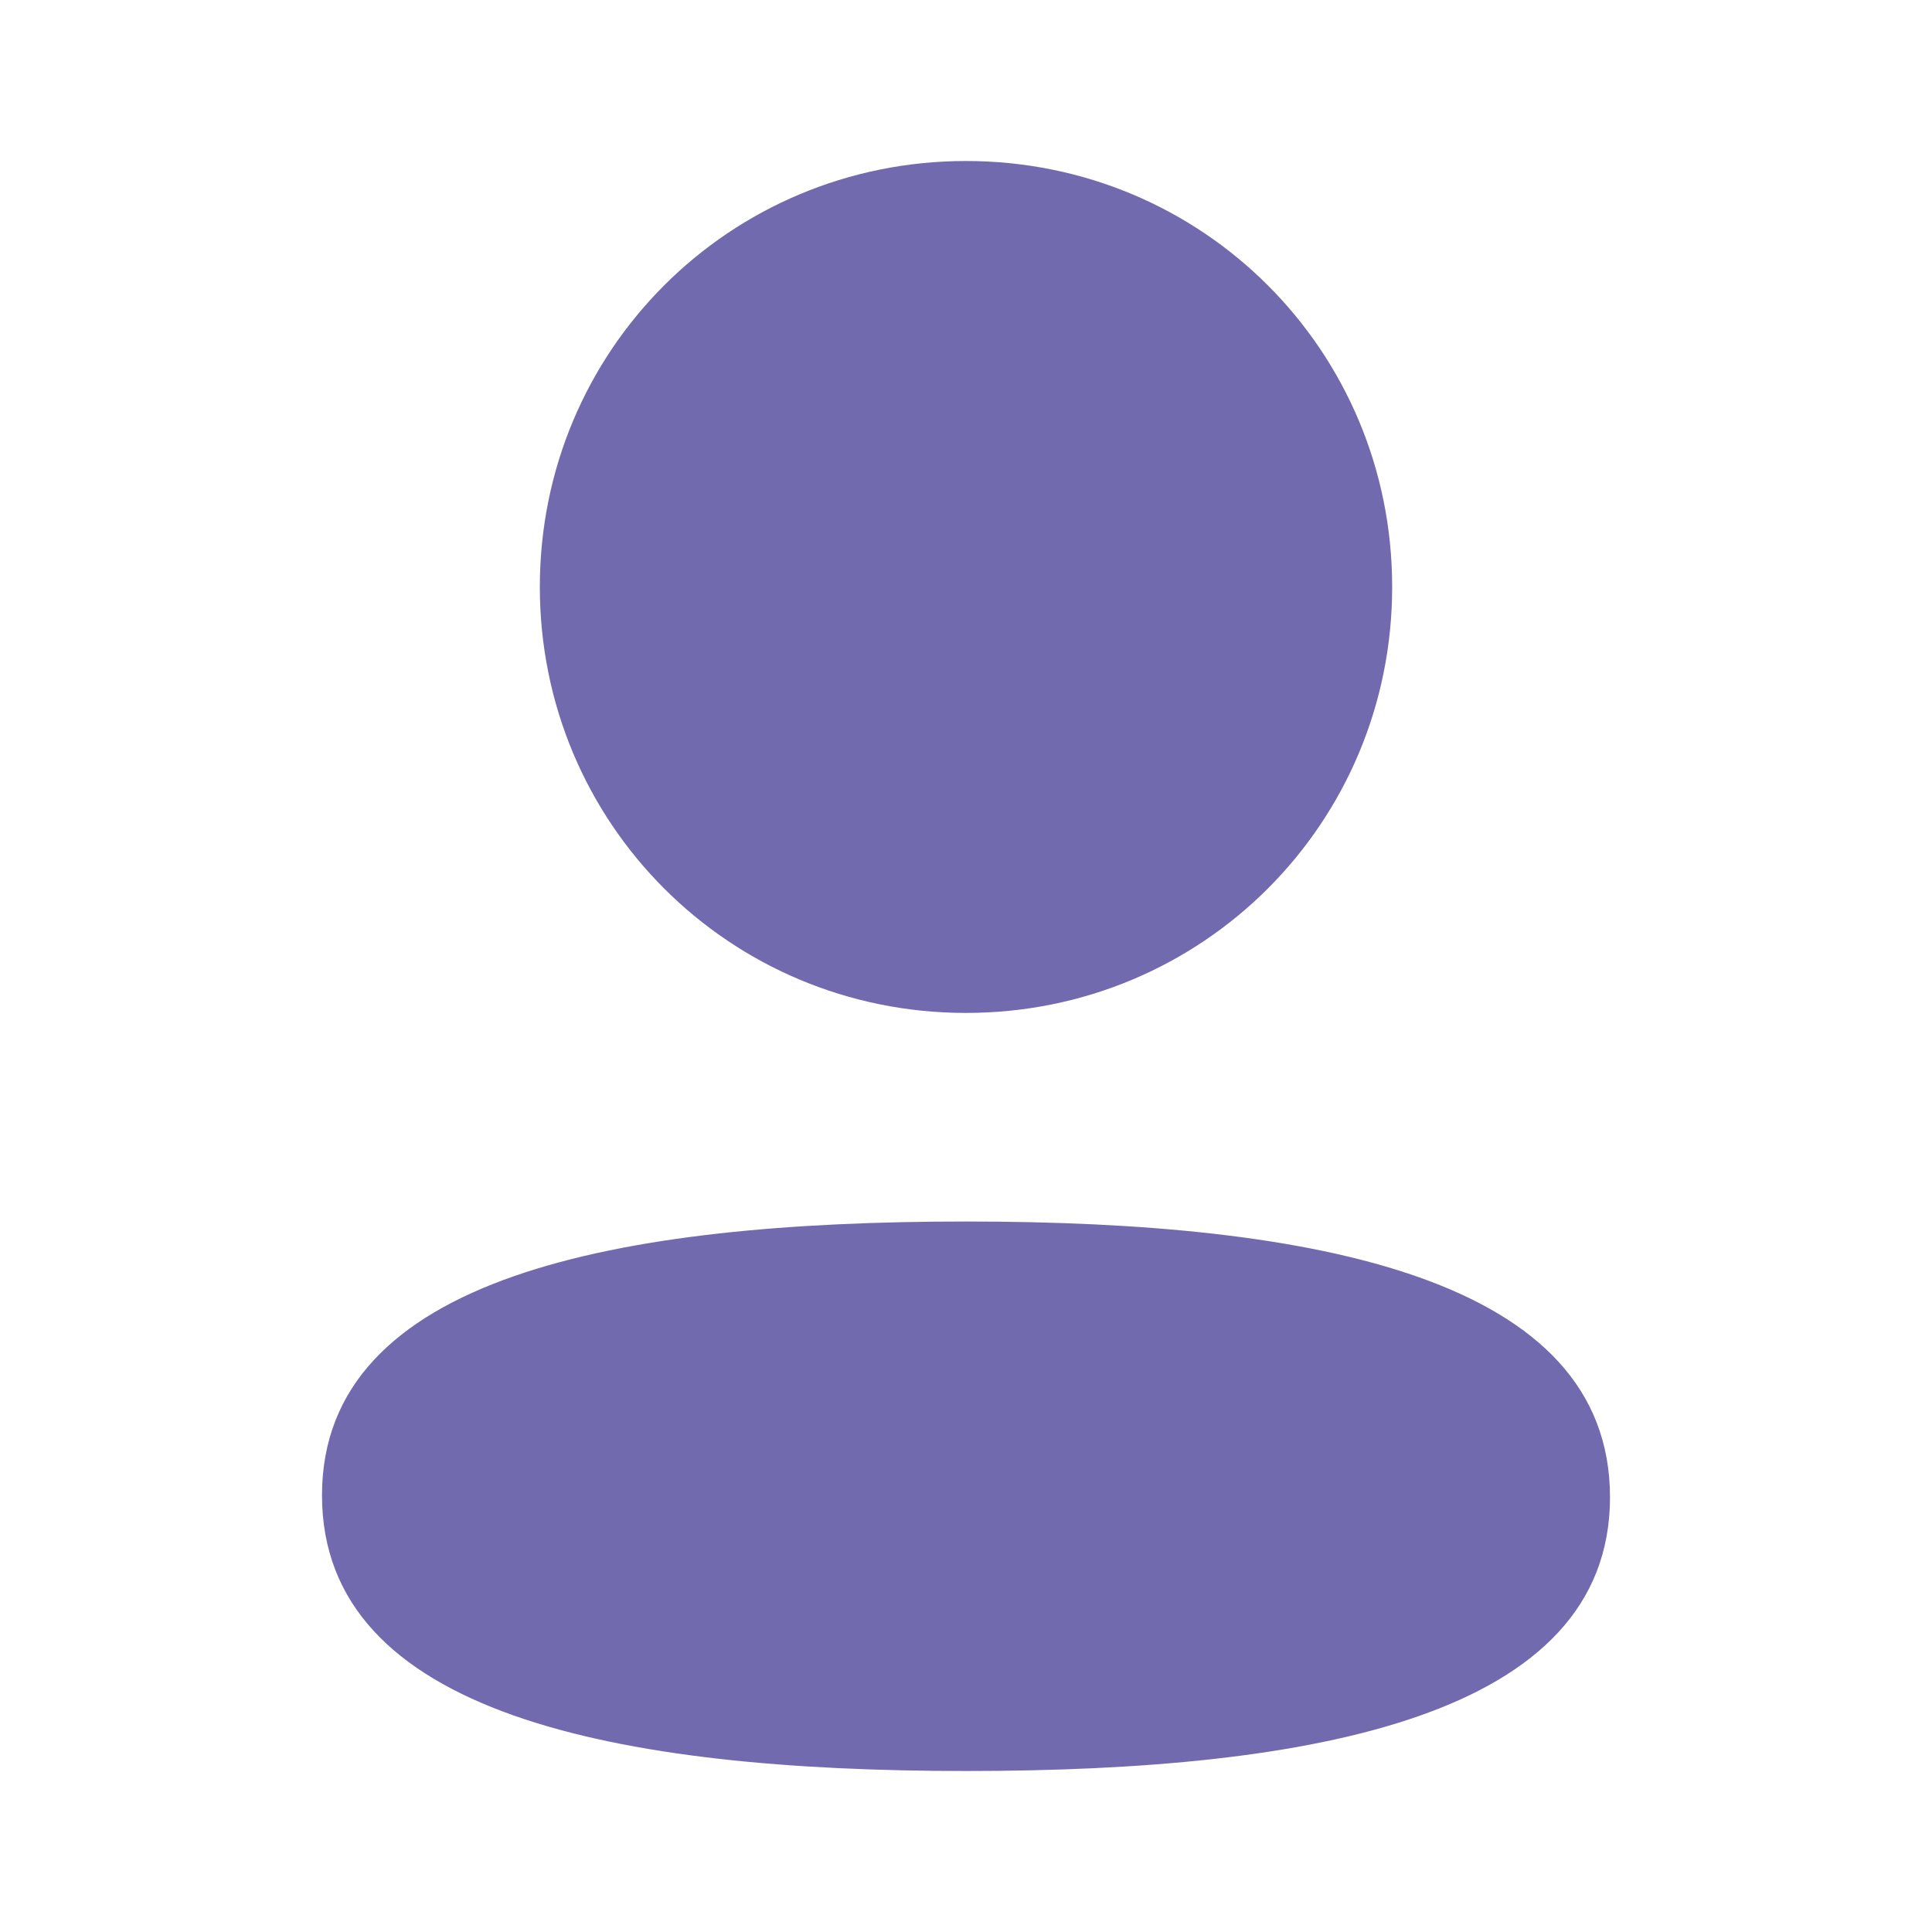
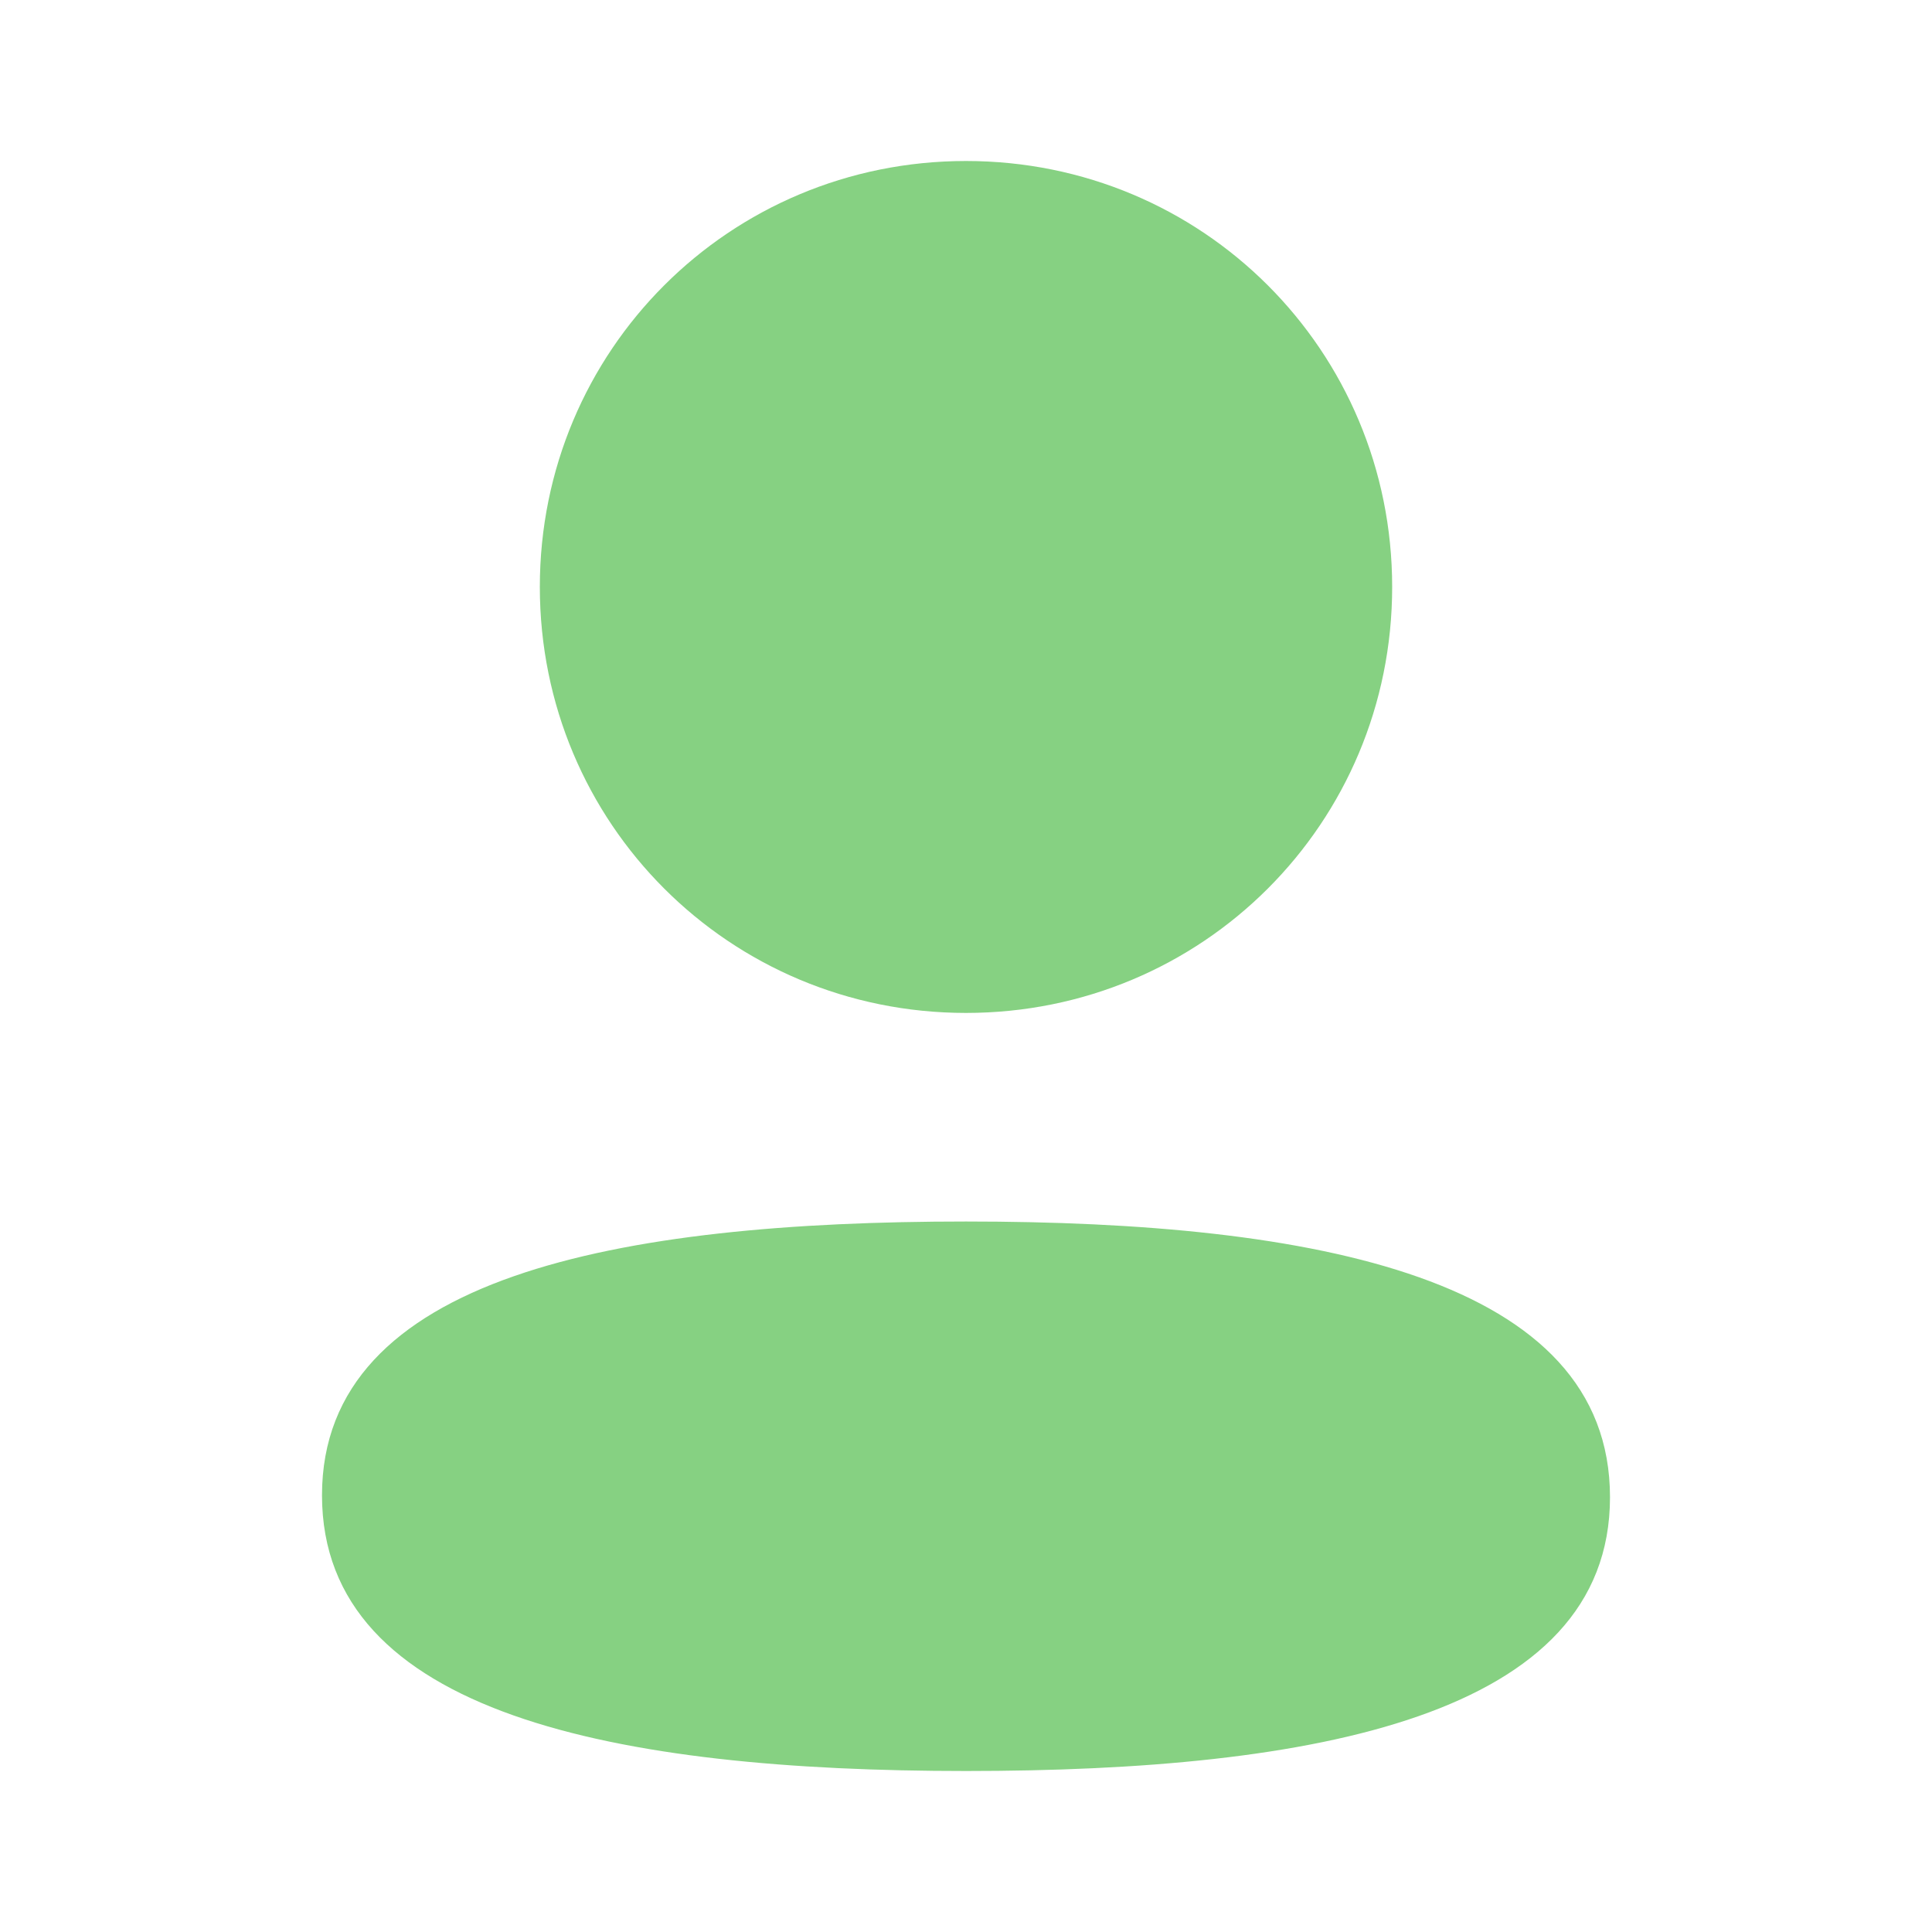
<svg xmlns="http://www.w3.org/2000/svg" width="24px" height="24px" viewBox="0 0 24 24" version="1.1">
  <g id="Iconly/Bold/Profile" stroke="none" stroke-width="1" fill="none" fill-rule="evenodd">
-     <g id="Profile" transform="translate(4, 2)" fill="#726aaf" fill-rule="nonzero">
+     <g id="Profile" transform="translate(4, 2)" fill="#86d182" fill-rule="nonzero">
      <path d="M8,13.174 C12.339,13.174 16,13.879 16,16.599 C16,19.32 12.315,20 8,20 C3.662,20 5.68434189e-14,19.295 5.68434189e-14,16.575 C5.68434189e-14,13.854 3.685,13.174 8,13.174 Z M8,-6.03961325e-14 C10.939,-6.03961325e-14 13.294,2.354 13.294,5.291 C13.294,8.228 10.939,10.583 8,10.583 C5.062,10.583 2.706,8.228 2.706,5.291 C2.706,2.354 5.062,-6.03961325e-14 8,-6.03961325e-14 Z" />
    </g>
  </g>
</svg>
